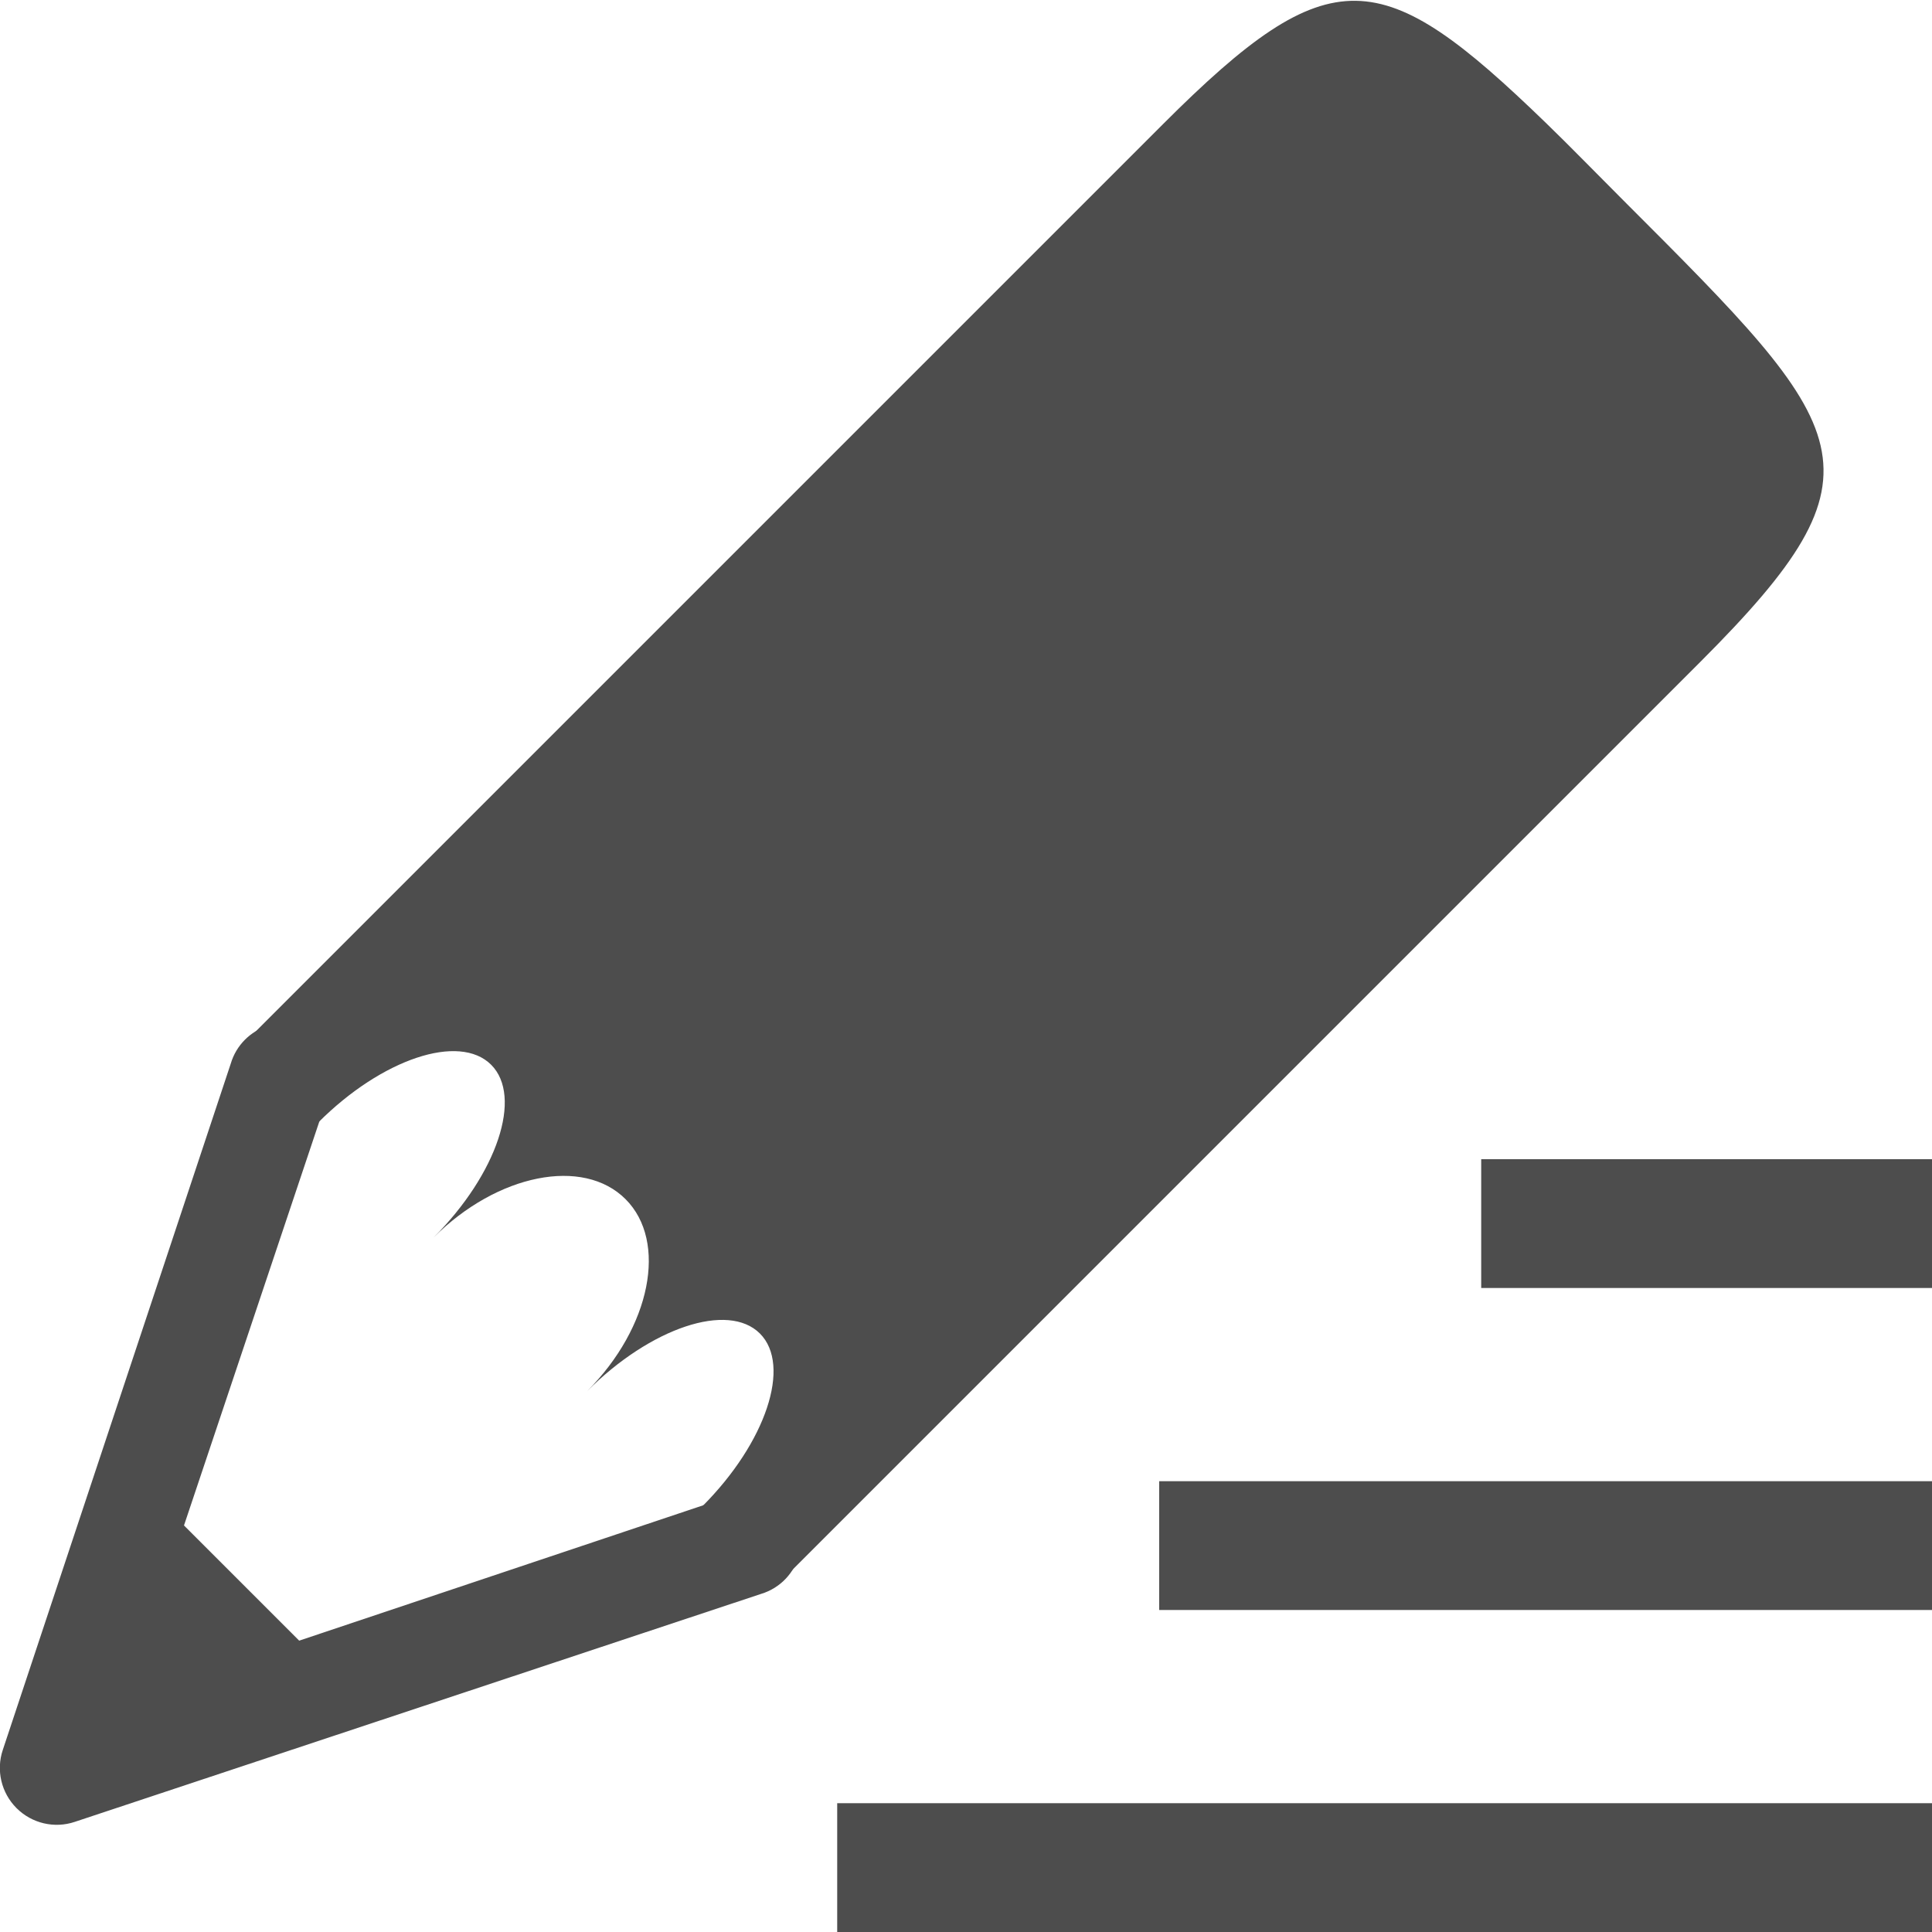
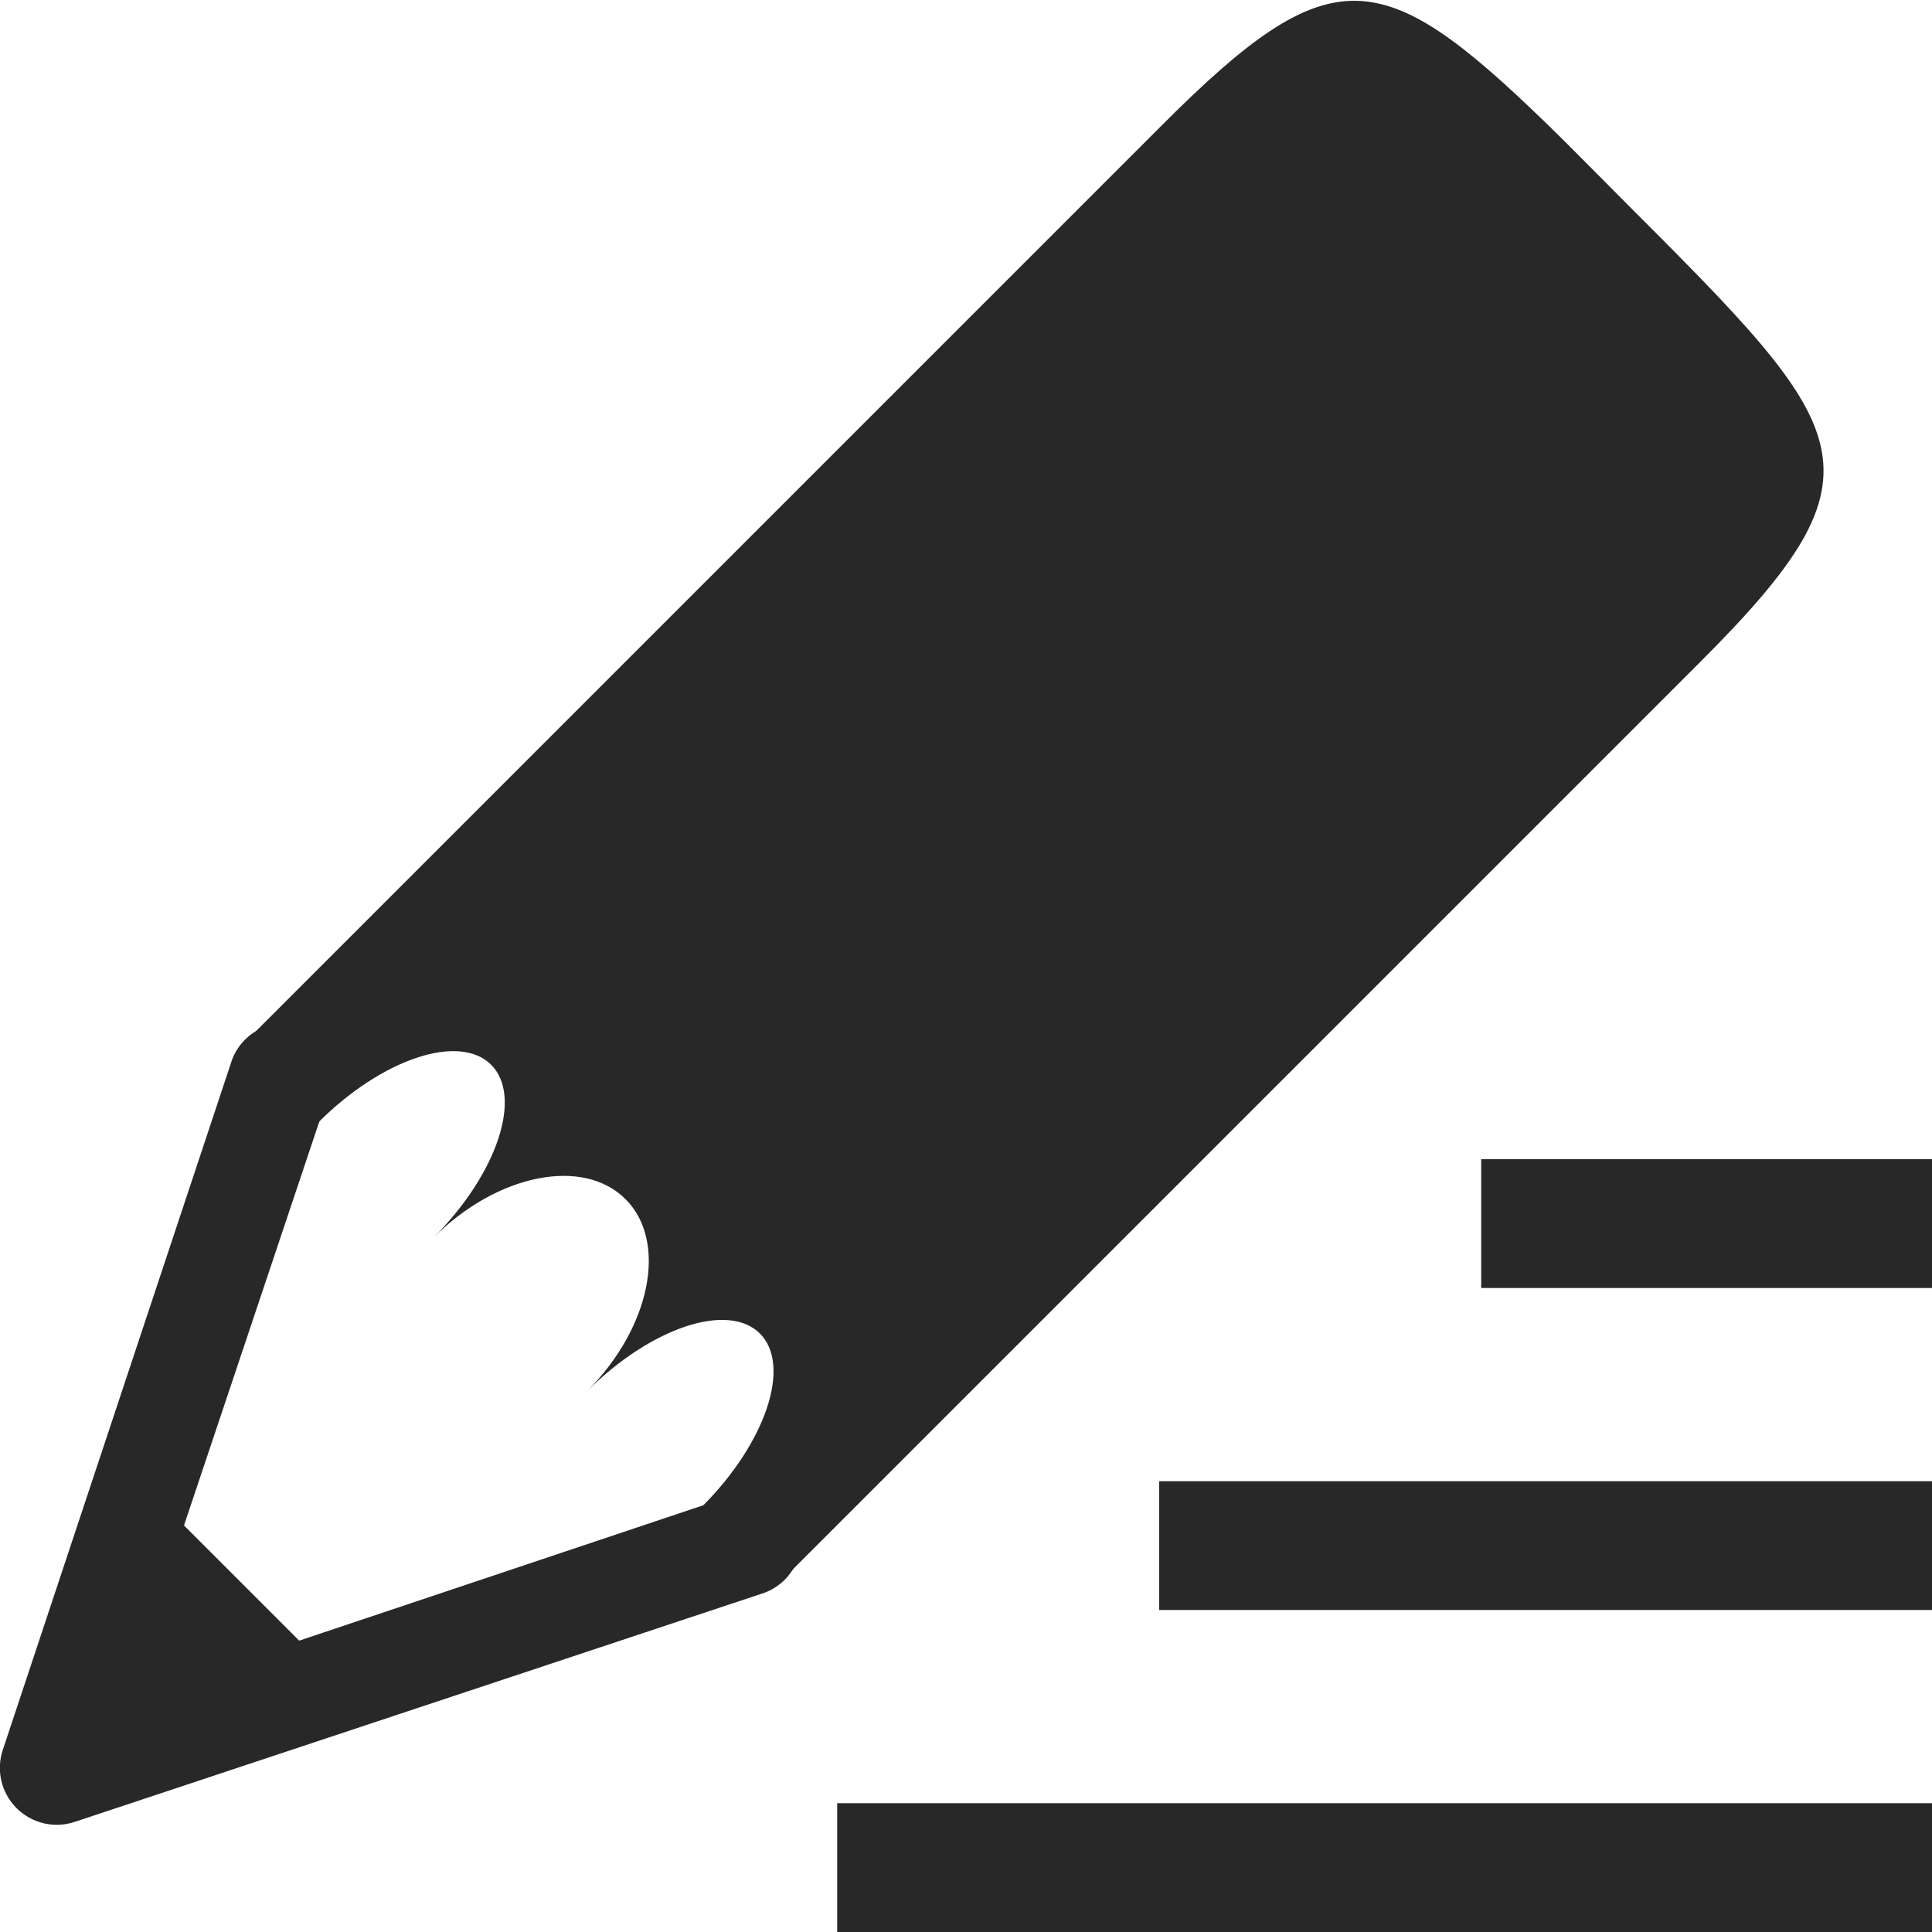
<svg xmlns="http://www.w3.org/2000/svg" width="90" height="90" id="svg3140" version="1.1">
  <defs id="defs3142" />
  <g id="layer1" transform="translate(0,-962.3622)">
-     <path style="fill:#4d4d4d;stroke:none;fill-opacity:1" d="m 14.943,1010.62 a 2.645,2.634 45 0 0 -4.192,1.286 l -10.62,31.972 a 2.645,2.634 45 0 0 3.354,3.353 l 31.972,-10.62 a 2.645,2.634 45 0 0 1.062,-4.416 l -0.727,-0.727 -21.855,7.322 -5.366,-5.366 7.322,-21.855 -0.727,-0.727 a 2.645,2.634 45 0 0 -0.224,-0.223 z" id="path4157" />
-     <path style="color:#000000;fill:#4d4d4d;stroke:none;stroke-width:7.5;marker:none;visibility:visible;display:inline;overflow:visible;enable-background:accumulate;fill-opacity:1" d="m 72.011,968.085 c -7.654,-7.41 -10.005,-7.769 -17.83,0.056 l -42.927,42.927 3.577,3.578 c 2.964,-2.964 6.567,-4.165 8.049,-2.683 1.482,1.482 0.281,5.085 -2.683,8.049 2.964,-2.964 6.967,-3.764 8.943,-1.789 1.976,1.976 1.175,5.98 -1.789,8.943 2.964,-2.963 6.567,-4.165 8.049,-2.683 1.482,1.482 0.281,5.085 -2.683,8.049 l 3.577,3.577 42.927,-42.927 c 8.943,-8.943 7.155,-10.732 -3.577,-21.464 -1.341,-1.341 -2.539,-2.575 -3.633,-3.633 z" id="rect4148" />
+     <path style="fill:#282828;stroke:none;fill-opacity:1" d="m 14.943,1010.62 a 2.645,2.634 45 0 0 -4.192,1.286 l -10.62,31.972 a 2.645,2.634 45 0 0 3.354,3.353 l 31.972,-10.62 a 2.645,2.634 45 0 0 1.062,-4.416 l -0.727,-0.727 -21.855,7.322 -5.366,-5.366 7.322,-21.855 -0.727,-0.727 a 2.645,2.634 45 0 0 -0.224,-0.223 z" id="path4157" />
+     <path style="color:#000000;fill:#282828;stroke:none;stroke-width:7.5;marker:none;visibility:visible;display:inline;overflow:visible;enable-background:accumulate;fill-opacity:1" d="m 72.011,968.085 c -7.654,-7.41 -10.005,-7.769 -17.83,0.056 l -42.927,42.927 3.577,3.578 c 2.964,-2.964 6.567,-4.165 8.049,-2.683 1.482,1.482 0.281,5.085 -2.683,8.049 2.964,-2.964 6.967,-3.764 8.943,-1.789 1.976,1.976 1.175,5.98 -1.789,8.943 2.964,-2.963 6.567,-4.165 8.049,-2.683 1.482,1.482 0.281,5.085 -2.683,8.049 l 3.577,3.577 42.927,-42.927 c 8.943,-8.943 7.155,-10.732 -3.577,-21.464 -1.341,-1.341 -2.539,-2.575 -3.633,-3.633 z" id="rect4148" />
    <rect style="color:#000000;fill:none;stroke:none;stroke-width:7.5;marker:none;visibility:visible;display:inline;overflow:visible;enable-background:accumulate" id="rect4198" width="90" height="90" x="0" y="962.362" />
-     <rect style="color:#000000;fill:#4d4d4d;fill-opacity:1;fill-rule:nonzero;stroke:none;stroke-width:7.5;marker:none;visibility:visible;display:inline;overflow:visible;enable-background:accumulate" id="rect3972-1" width="21" height="6" x="69" y="1016.362" />
-     <rect style="color:#000000;fill:#4d4d4d;fill-opacity:1;fill-rule:nonzero;stroke:none;stroke-width:7.5;marker:none;visibility:visible;display:inline;overflow:visible;enable-background:accumulate" id="rect3974-0" width="36" height="6" x="54" y="1031.362" />
-     <rect style="color:#000000;fill:#4d4d4d;fill-opacity:1;fill-rule:nonzero;stroke:none;stroke-width:7.5;marker:none;visibility:visible;display:inline;overflow:visible;enable-background:accumulate" id="rect3976-5" width="51" height="6" x="39" y="1046.362" />
+     <rect style="color:#000000;fill:#282828;fill-opacity:1;fill-rule:nonzero;stroke:none;stroke-width:7.5;marker:none;visibility:visible;display:inline;overflow:visible;enable-background:accumulate" id="rect3972-1" width="21" height="6" x="69" y="1016.362" />
+     <rect style="color:#000000;fill:#282828;fill-opacity:1;fill-rule:nonzero;stroke:none;stroke-width:7.5;marker:none;visibility:visible;display:inline;overflow:visible;enable-background:accumulate" id="rect3974-0" width="36" height="6" x="54" y="1031.362" />
+     <rect style="color:#000000;fill:#282828;fill-opacity:1;fill-rule:nonzero;stroke:none;stroke-width:7.5;marker:none;visibility:visible;display:inline;overflow:visible;enable-background:accumulate" id="rect3976-5" width="51" height="6" x="39" y="1046.362" />
  </g>
</svg>
